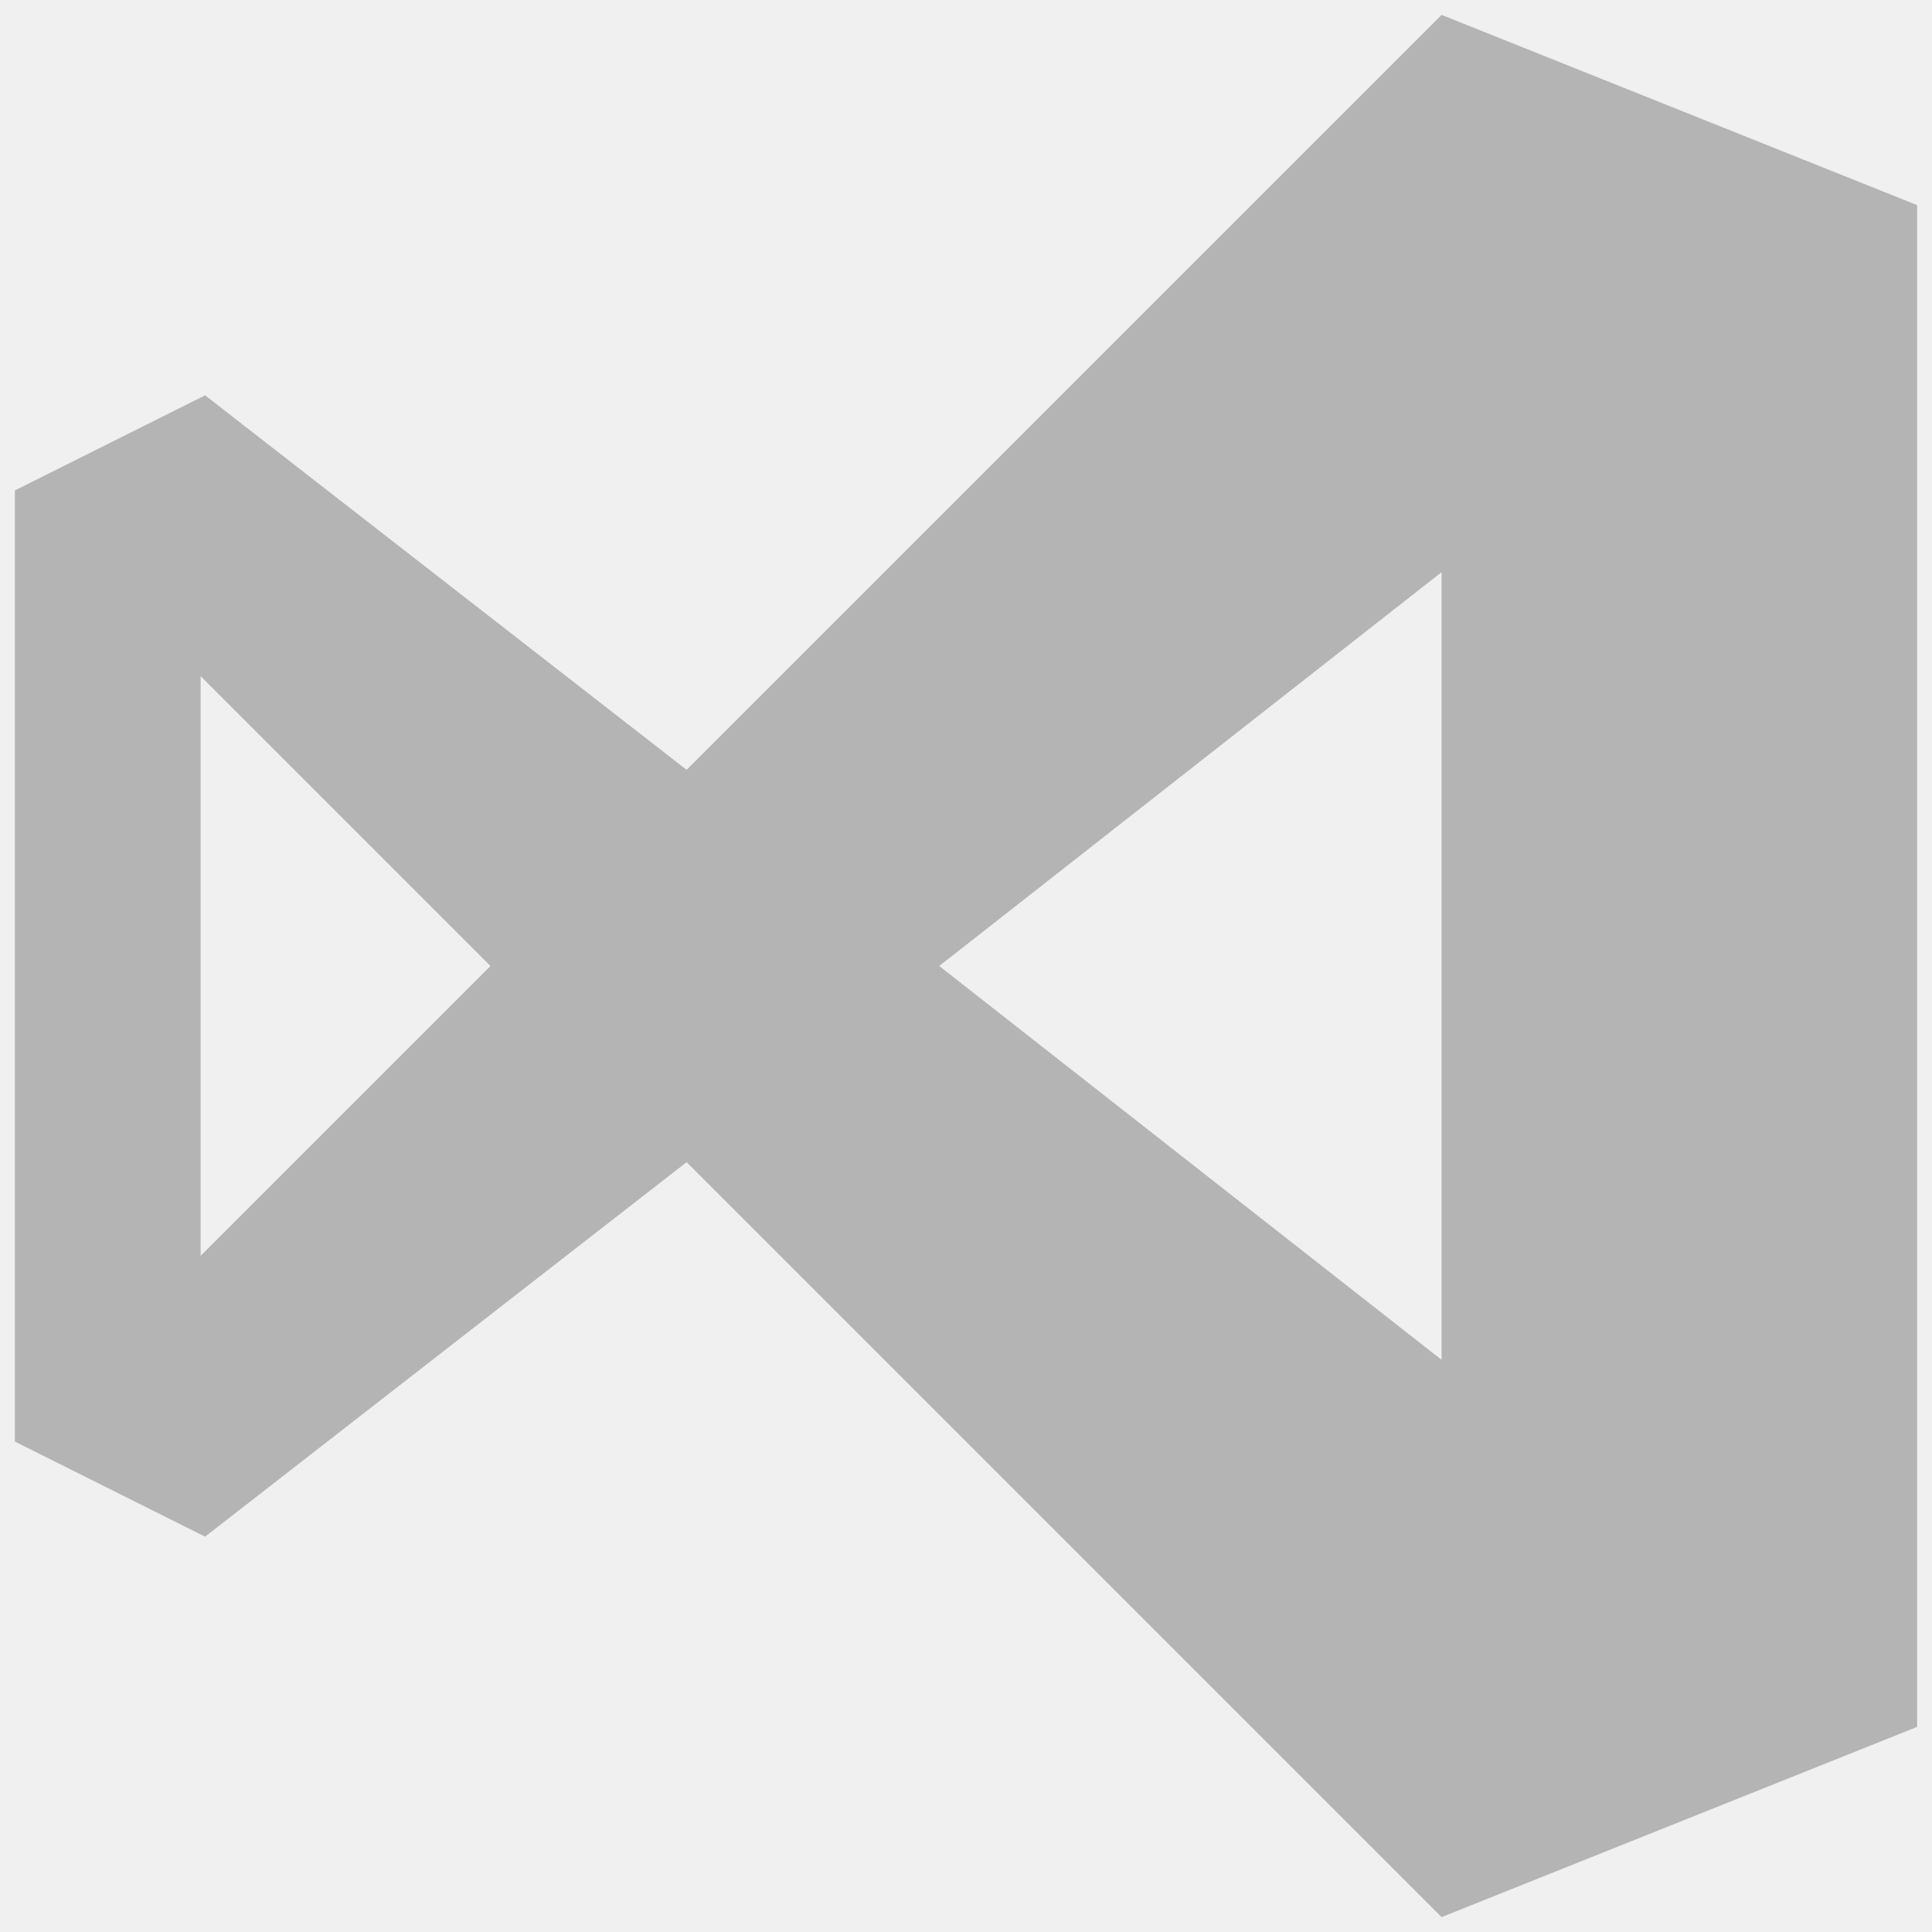
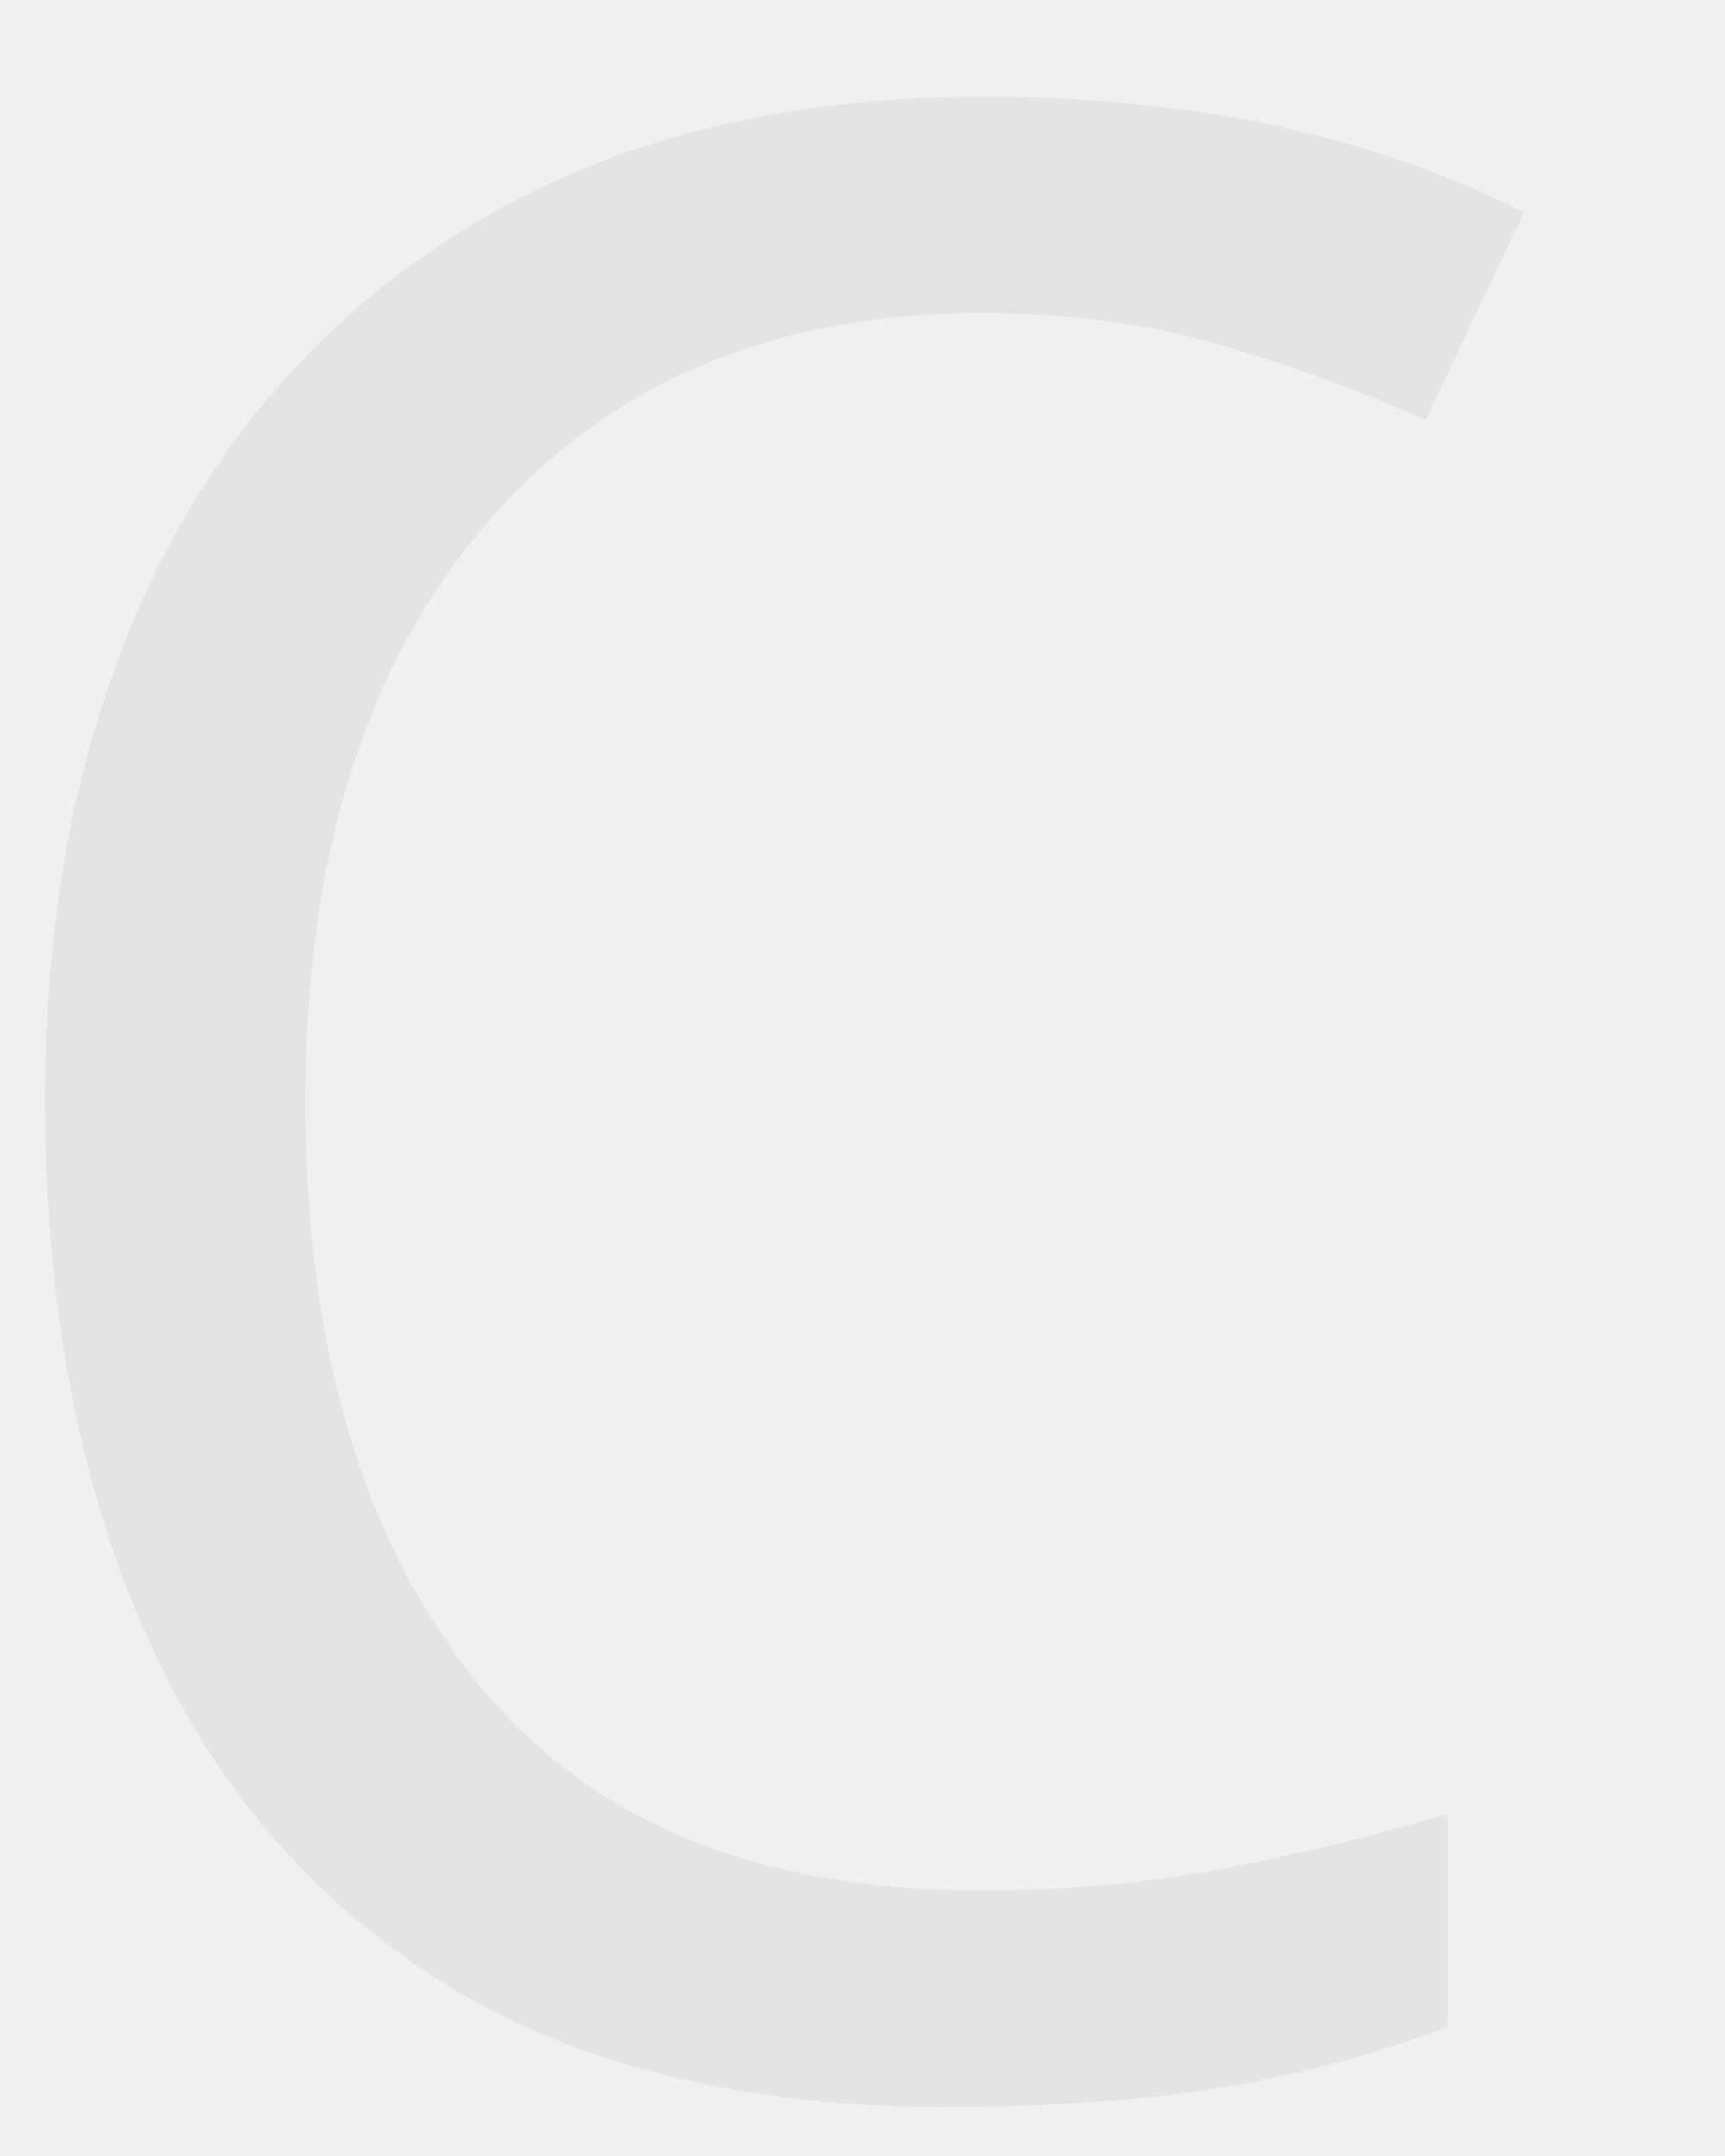
- <svg xmlns="http://www.w3.org/2000/svg" id="Layer_1" width="260" height="260" viewBox="0 0 260 260">
-   <style>.st0{opacity:.25}.st1{opacity:3e-2}.st2{fill:#fff}</style>
-   <path d="M194 2L92.4 103.6 27.6 53.2 2 66v128l25.6 12.8 64.8-50.4L194 258l64-25.6V27.6L194 2zM27 169V91l39 39-39 39zm99.4-39L194 77v106l-67.6-53z" class="st0" />
-   <path class="st1 st2" d="M194 2l64 25.6v204.8L194 258 92.4 156.4l-64.8 50.4L2 194V66l25.6-12.8 64.8 50.4L194 2m0 181V77l-67.6 53 67.6 53M27 169l39-39-39-39v78M193.8.8l-.5.5-101 101-64.1-49.9-.5-.4-.6.3L1.6 65.1l-.6.3v129.2l.6.3 25.6 12.8.6.3.5-.4 64.1-49.9 101 101 .5.5.6-.2 64-25.6.6-.3V26.9l-.6-.3-64-25.6-.7-.2zM128 130l65-50.9V181l-65-51zM28 166.6V93.4L64.6 130 28 166.6z" />
+ <svg xmlns="http://www.w3.org/2000/svg" width="32mm" height="40mm" viewBox="0 0 32 40" version="1.1" id="svg4505">
+   <defs id="defs4499" />
+   <g id="layer1" transform="translate(0,-257)">
+     <text xml:space="preserve" style="font-style:normal;font-weight:normal;font-size:10.583px;line-height:1.25;font-family:sans-serif;letter-spacing:0px;word-spacing:0px;fill:#000000;fill-opacity:1;stroke:none;stroke-width:0.265" x="-2.258" y="295.575" id="text4487">
+       <tspan id="tspan4485" x="-2.258" y="295.575" style="font-size:50.8px;fill:#e4e4e3;fill-opacity:1;stroke-width:0.265">C</tspan>
+     </text>
+   </g>
</svg>
